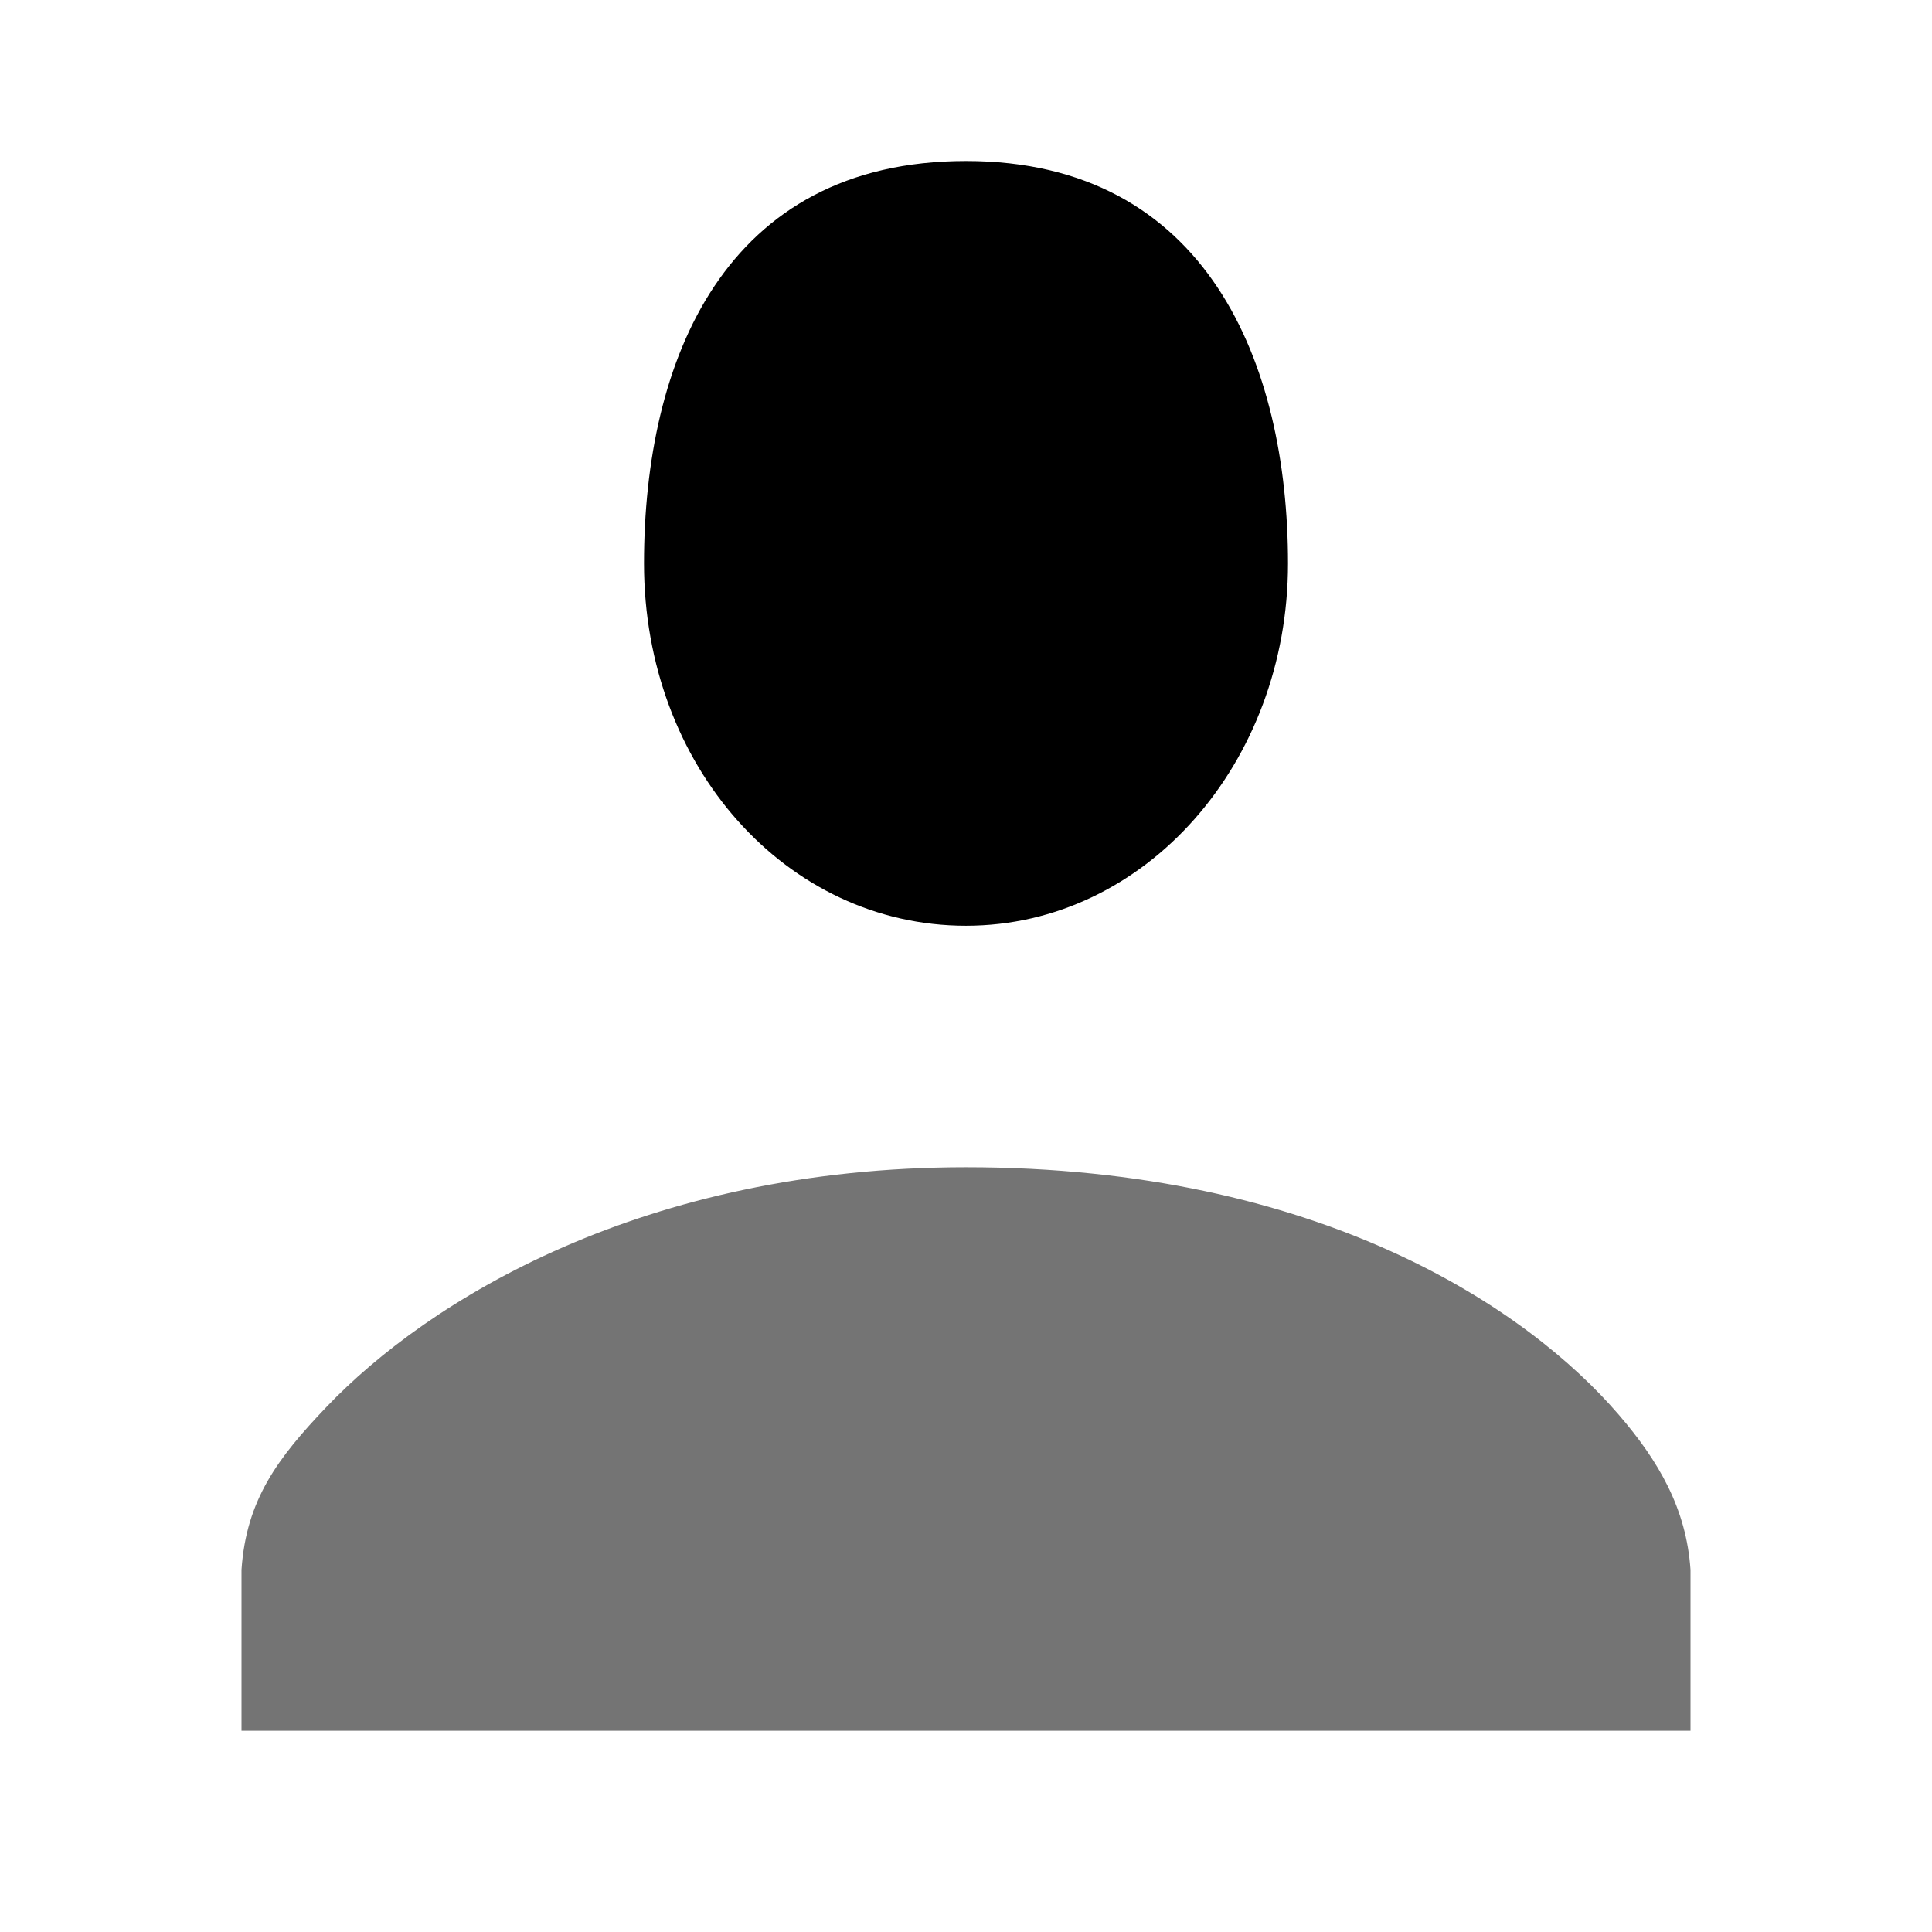
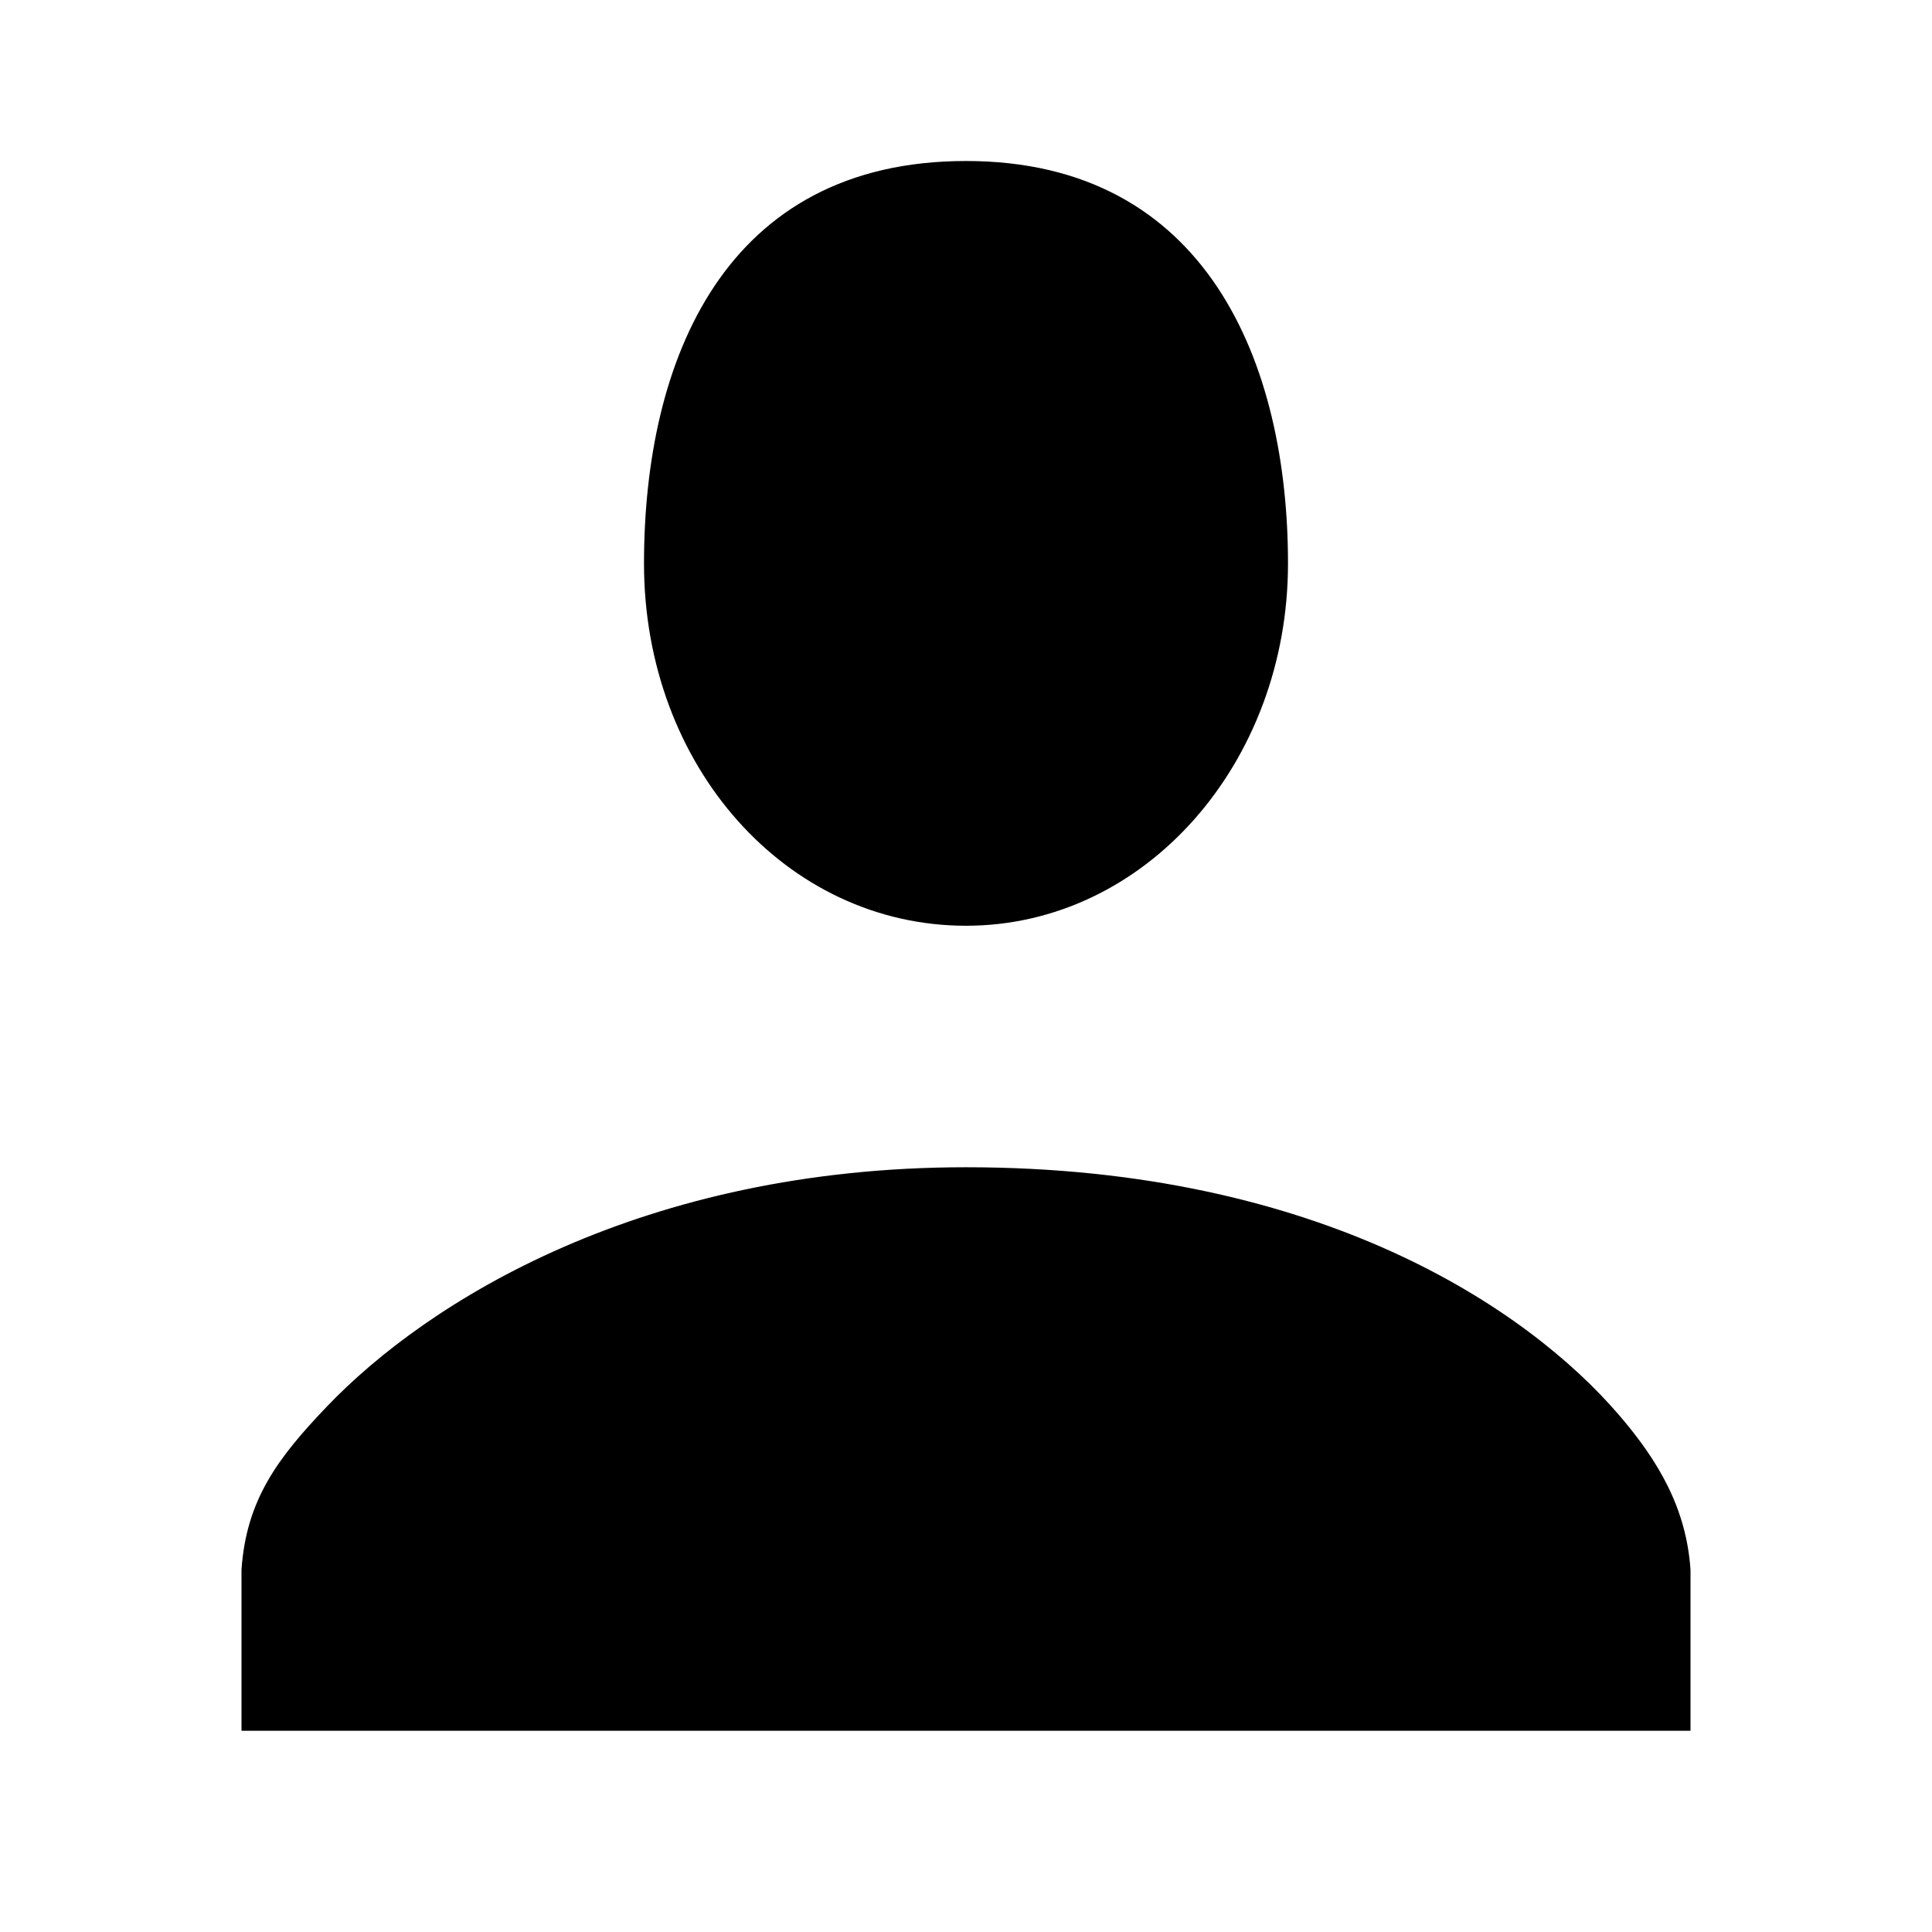
<svg xmlns="http://www.w3.org/2000/svg" width="48" height="48" viewBox="0 0 48 48" fill="none">
  <rect width="48" height="48" fill="none" />
-   <path d="M42 43V39C41.897 37.48 41.21 36.301 40.216 35.147C37.95 32.512 32.785 29 24 29C15.983 29 10.641 32.303 8.108 34.959C6.904 36.221 6.118 37.26 6 39V43H42Z" fill="#747474" />
+   <path d="M42 43V39C41.897 37.48 41.21 36.301 40.216 35.147C37.95 32.512 32.785 29 24 29C15.983 29 10.641 32.303 8.108 34.959C6.904 36.221 6.118 37.26 6 39V43H42Z" fill="black" />
  <path d="M24 4C30 4 32 9.047 32 14C32 18.953 28.455 23 24 23C19.545 23 16 19.045 16 14C16 8.955 18 4 24 4Z" fill="black" />
</svg>
